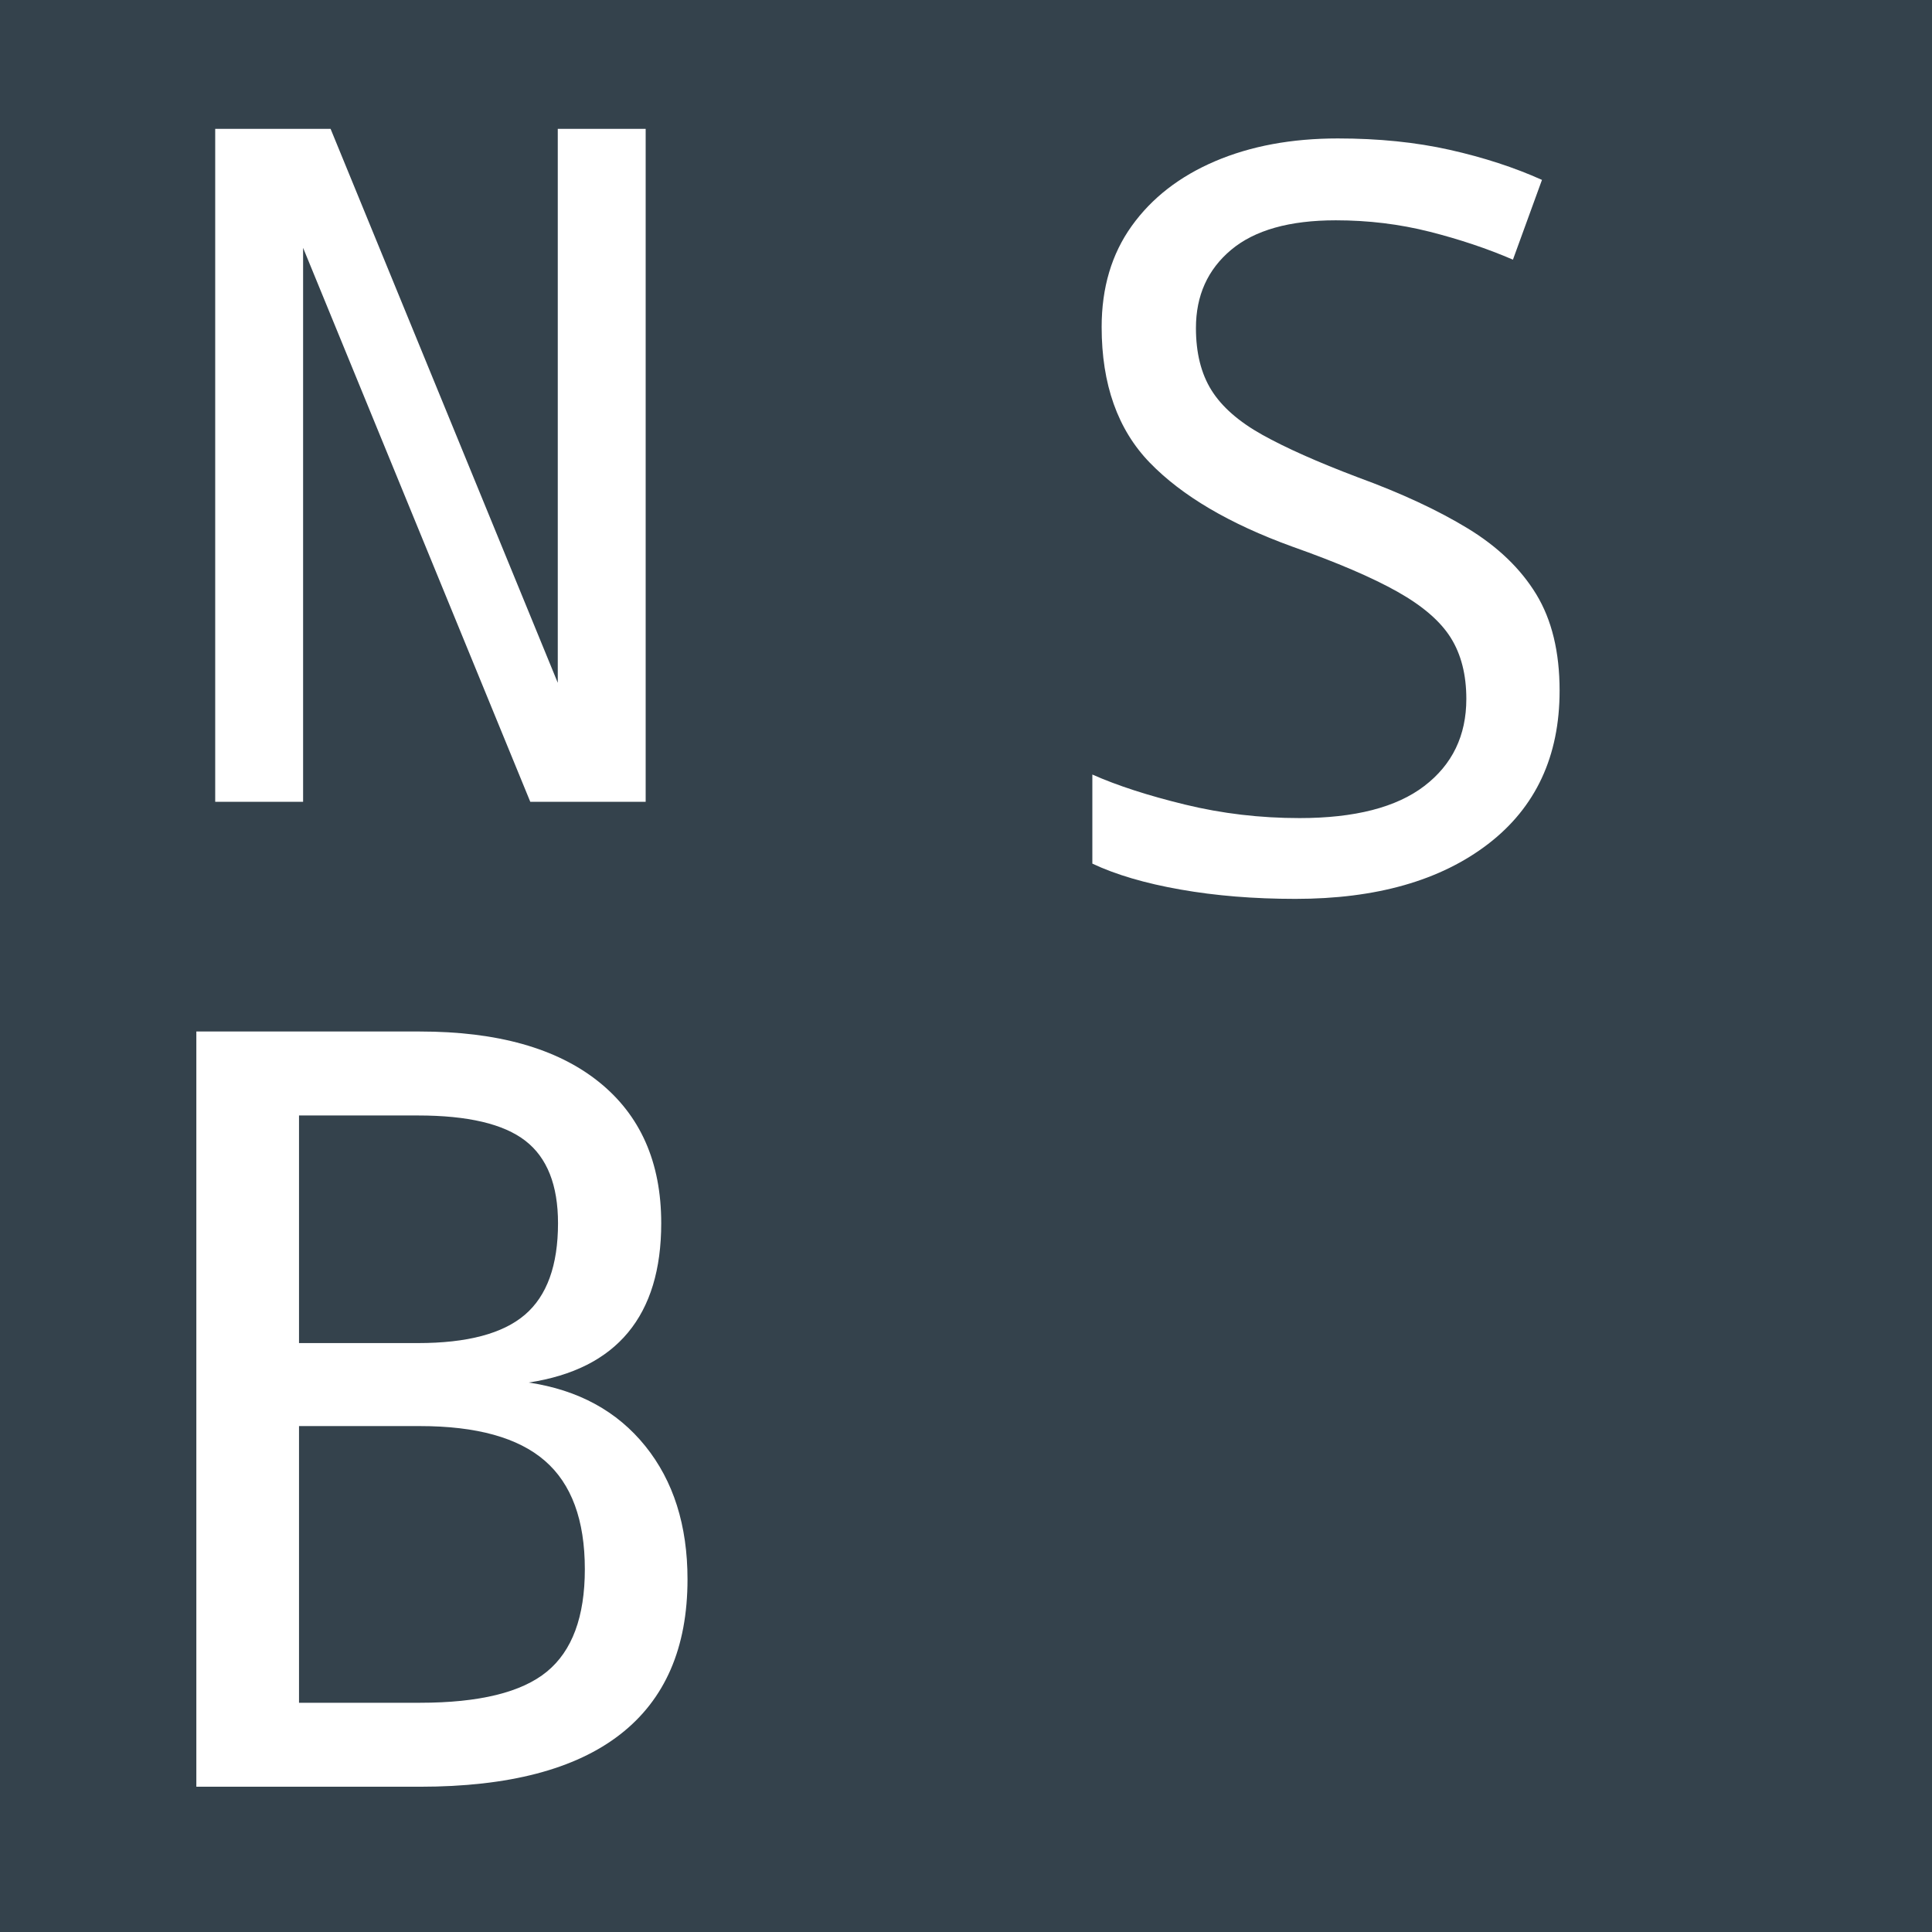
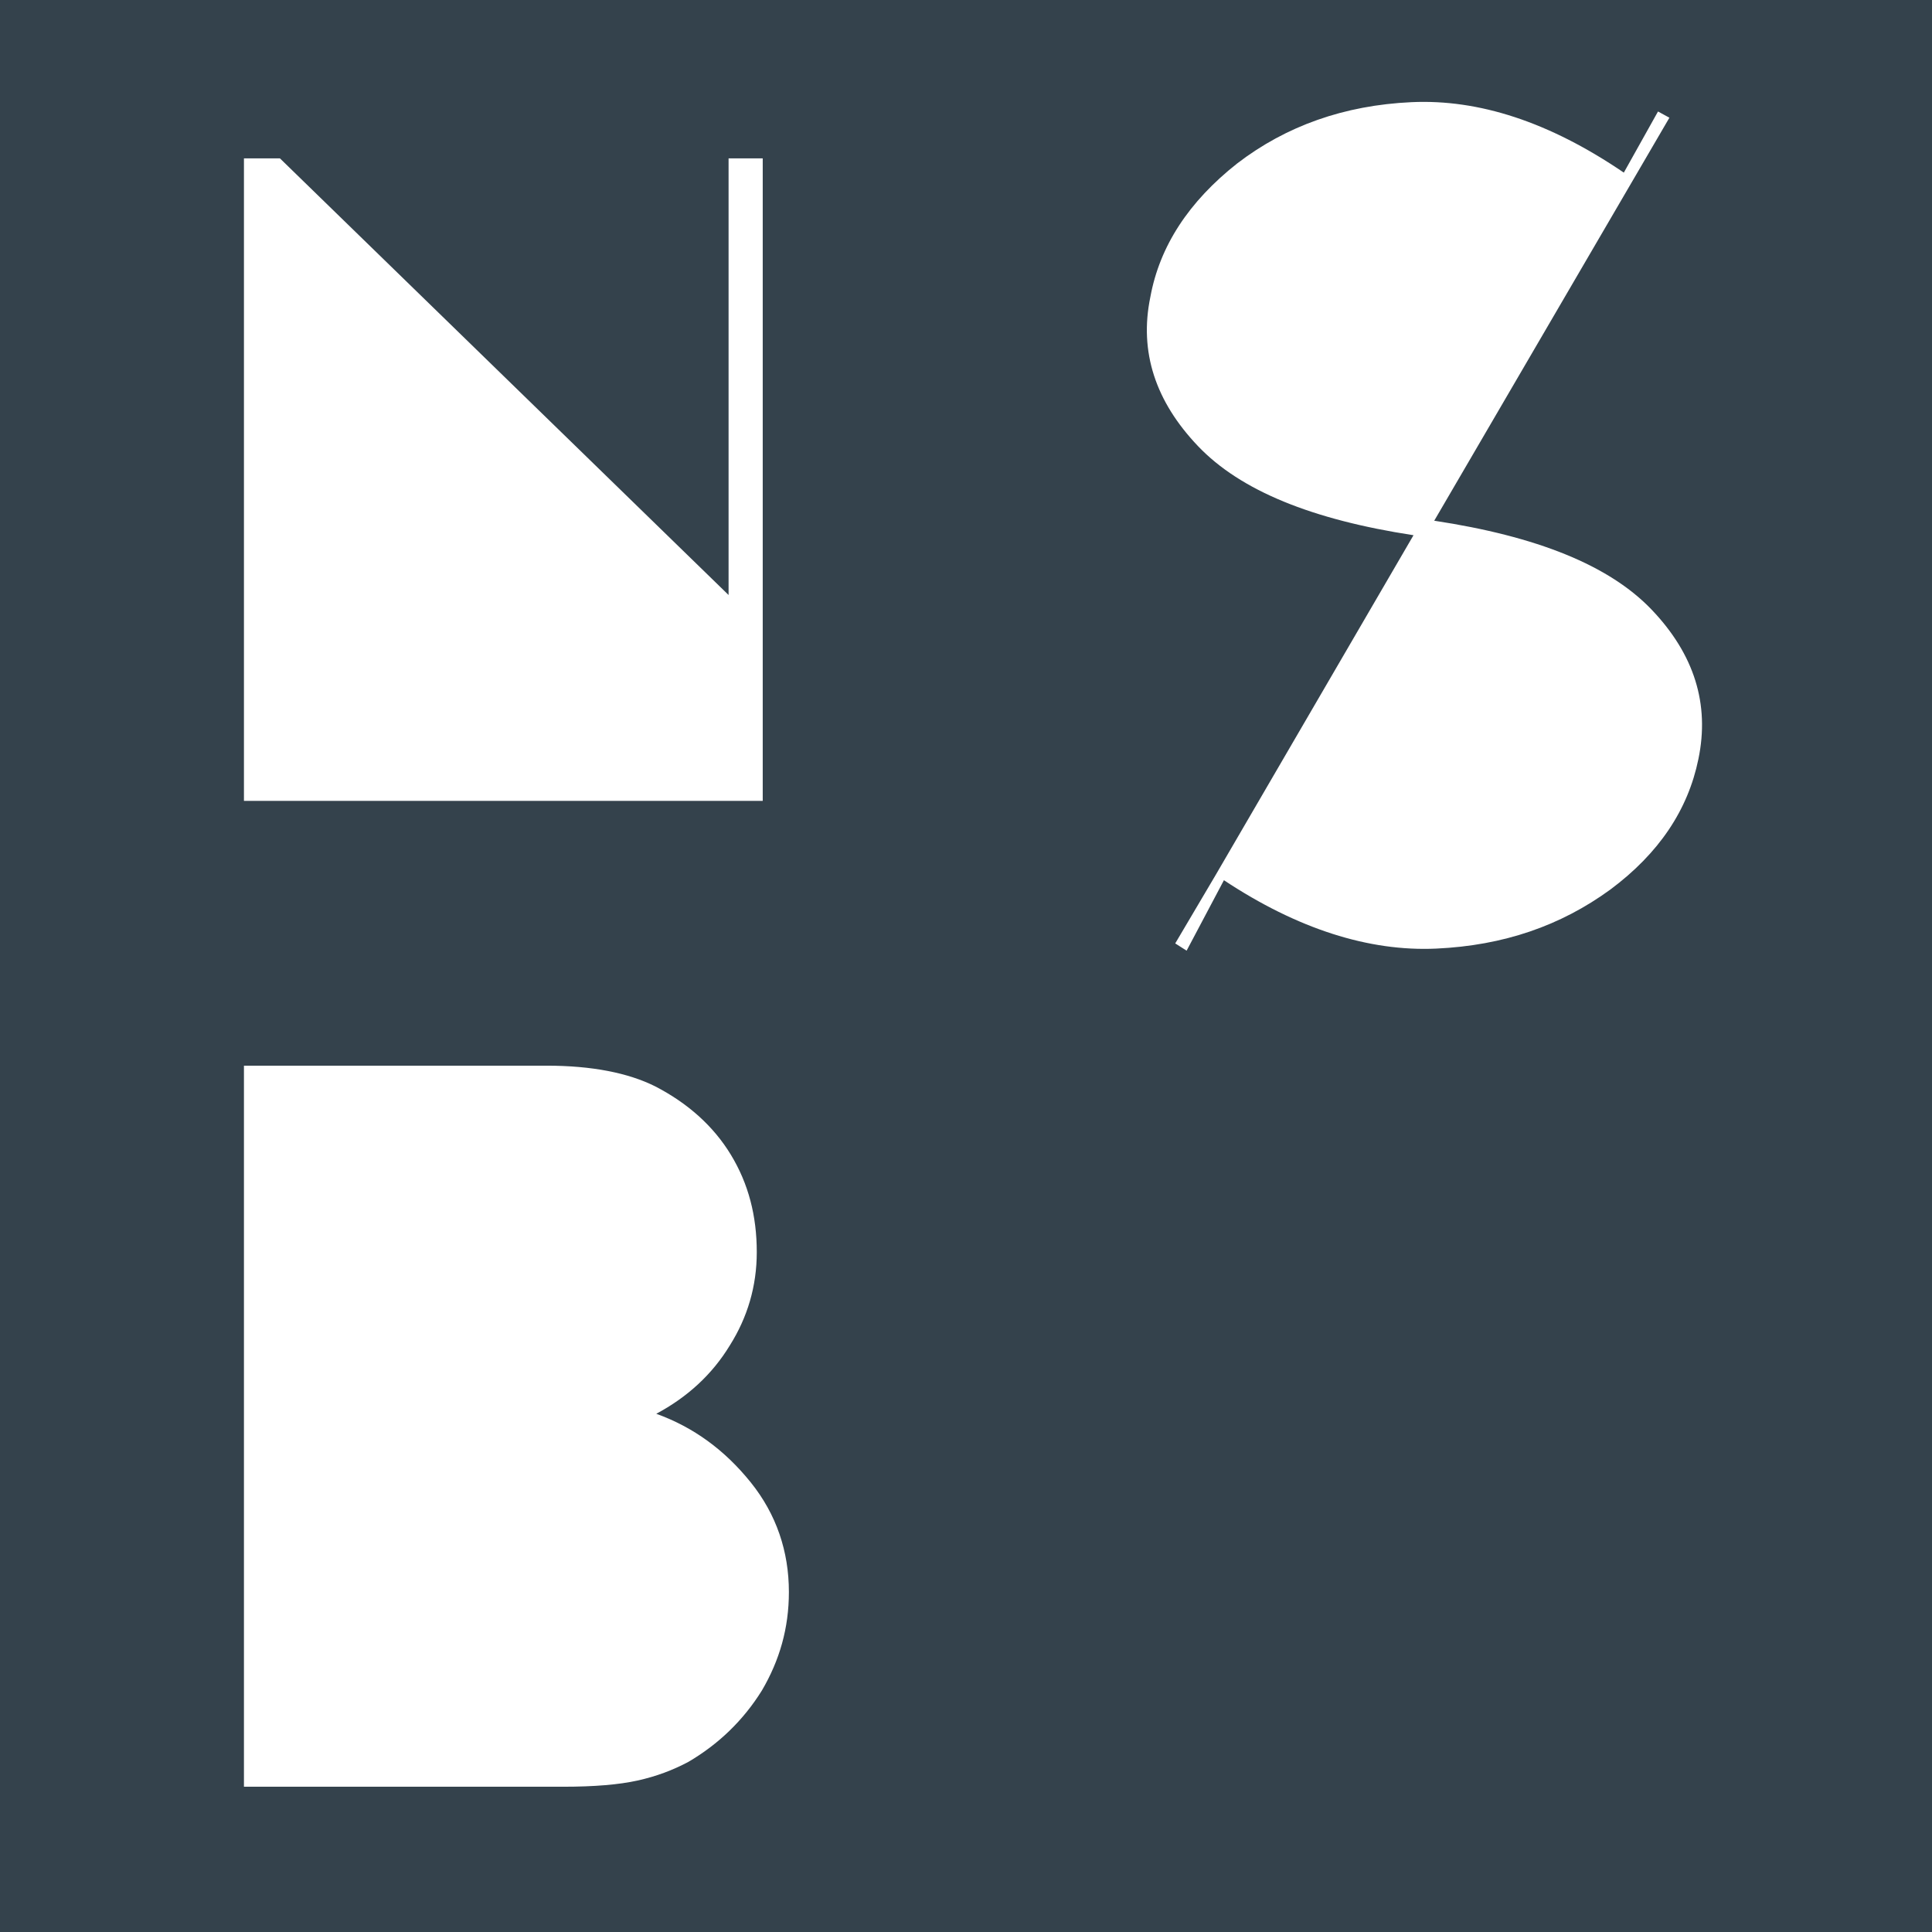
<svg xmlns="http://www.w3.org/2000/svg" width="100%" height="100%" viewBox="0 0 2100 2100" version="1.1" xml:space="preserve" style="fill-rule:evenodd;clip-rule:evenodd;stroke-linejoin:round;stroke-miterlimit:2;">
  <g transform="matrix(2.08333,0,0,2.08333,-9.375,0)">
    <g id="light-theme-logo" transform="matrix(0.933333,0,0,0.933333,4.5,0)">
      <rect x="0" y="0" width="1080" height="1080" style="fill:rgb(52,66,76);" />
      <g transform="matrix(1.71362,0,0,1.71362,-195.325,-419.671)">
-         <g transform="matrix(301.131,0,0,301.131,386.587,506.457)">
-                 </g>
-         <text x="163.75px" y="506.457px" style="font-family:'MajorMonoDisplay-Regular', 'Major Mono Display', monospace;font-size:301.131px;fill:white;">N</text>
+         <g transform="matrix(301.131,0,0,301.131,163.75,506.457)">
+           <path d="M0.099,-0.001L0.099,-0.697L0.138,-0.697L0.624,-0.224L0.624,-0.697L0.661,-0.697L0.661,-0.001L0.099,-0.001Z" style="fill:white;fill-rule:nonzero;" />
+         </g>
      </g>
      <g transform="matrix(1.92322,0,0,1.92322,-252.111,24.769)">
-         <g transform="matrix(301.131,0,0,301.131,386.587,506.457)">
-                 </g>
-         <text x="163.75px" y="506.457px" style="font-family:'MajorMonoDisplay-Regular', 'Major Mono Display', monospace;font-size:301.131px;fill:white;">B</text>
+         <g transform="matrix(301.131,0,0,301.131,163.75,506.457)">
+           <path d="M0.419,-0.696C0.463,-0.696 0.498,-0.689 0.524,-0.676C0.555,-0.66 0.58,-0.638 0.597,-0.61C0.614,-0.582 0.622,-0.551 0.622,-0.516C0.622,-0.483 0.613,-0.453 0.596,-0.426C0.579,-0.398 0.555,-0.376 0.525,-0.36C0.561,-0.347 0.591,-0.325 0.616,-0.294C0.641,-0.263 0.653,-0.227 0.653,-0.188C0.653,-0.153 0.644,-0.122 0.627,-0.093C0.609,-0.064 0.585,-0.041 0.556,-0.024C0.541,-0.016 0.525,-0.01 0.507,-0.006C0.489,-0.002 0.465,-0 0.435,-0L0.127,-0L0.127,-0.696L0.419,-0.696Z" style="fill:white;fill-rule:nonzero;" />
+         </g>
      </g>
      <g transform="matrix(1.92322,0,0,1.92322,266.165,-477.348)">
-         <g transform="matrix(301.131,0,0,301.131,386.587,506.457)">
-                 </g>
-         <text x="163.75px" y="506.457px" style="font-family:'MajorMonoDisplayNSBRegular', 'Major Mono Display NSB';font-size:301.131px;fill:white;">S</text>
+         <g transform="matrix(301.131,0,0,301.131,163.75,506.457)">
+           <path d="M0.564,-0.691L0.597,-0.75L0.608,-0.744L0.381,-0.355C0.48,-0.34 0.55,-0.312 0.591,-0.269C0.632,-0.226 0.647,-0.178 0.636,-0.125C0.626,-0.076 0.598,-0.034 0.551,0.001C0.503,0.036 0.448,0.055 0.383,0.058C0.318,0.061 0.249,0.039 0.178,-0.008L0.142,0.06L0.131,0.053L0.17,-0.013L0.361,-0.341C0.263,-0.356 0.194,-0.384 0.153,-0.427C0.112,-0.47 0.096,-0.518 0.107,-0.571C0.116,-0.62 0.144,-0.663 0.191,-0.7C0.238,-0.736 0.294,-0.756 0.359,-0.759C0.424,-0.762 0.492,-0.74 0.564,-0.691Z" style="fill:white;fill-rule:nonzero;" />
+         </g>
      </g>
    </g>
  </g>
</svg>
